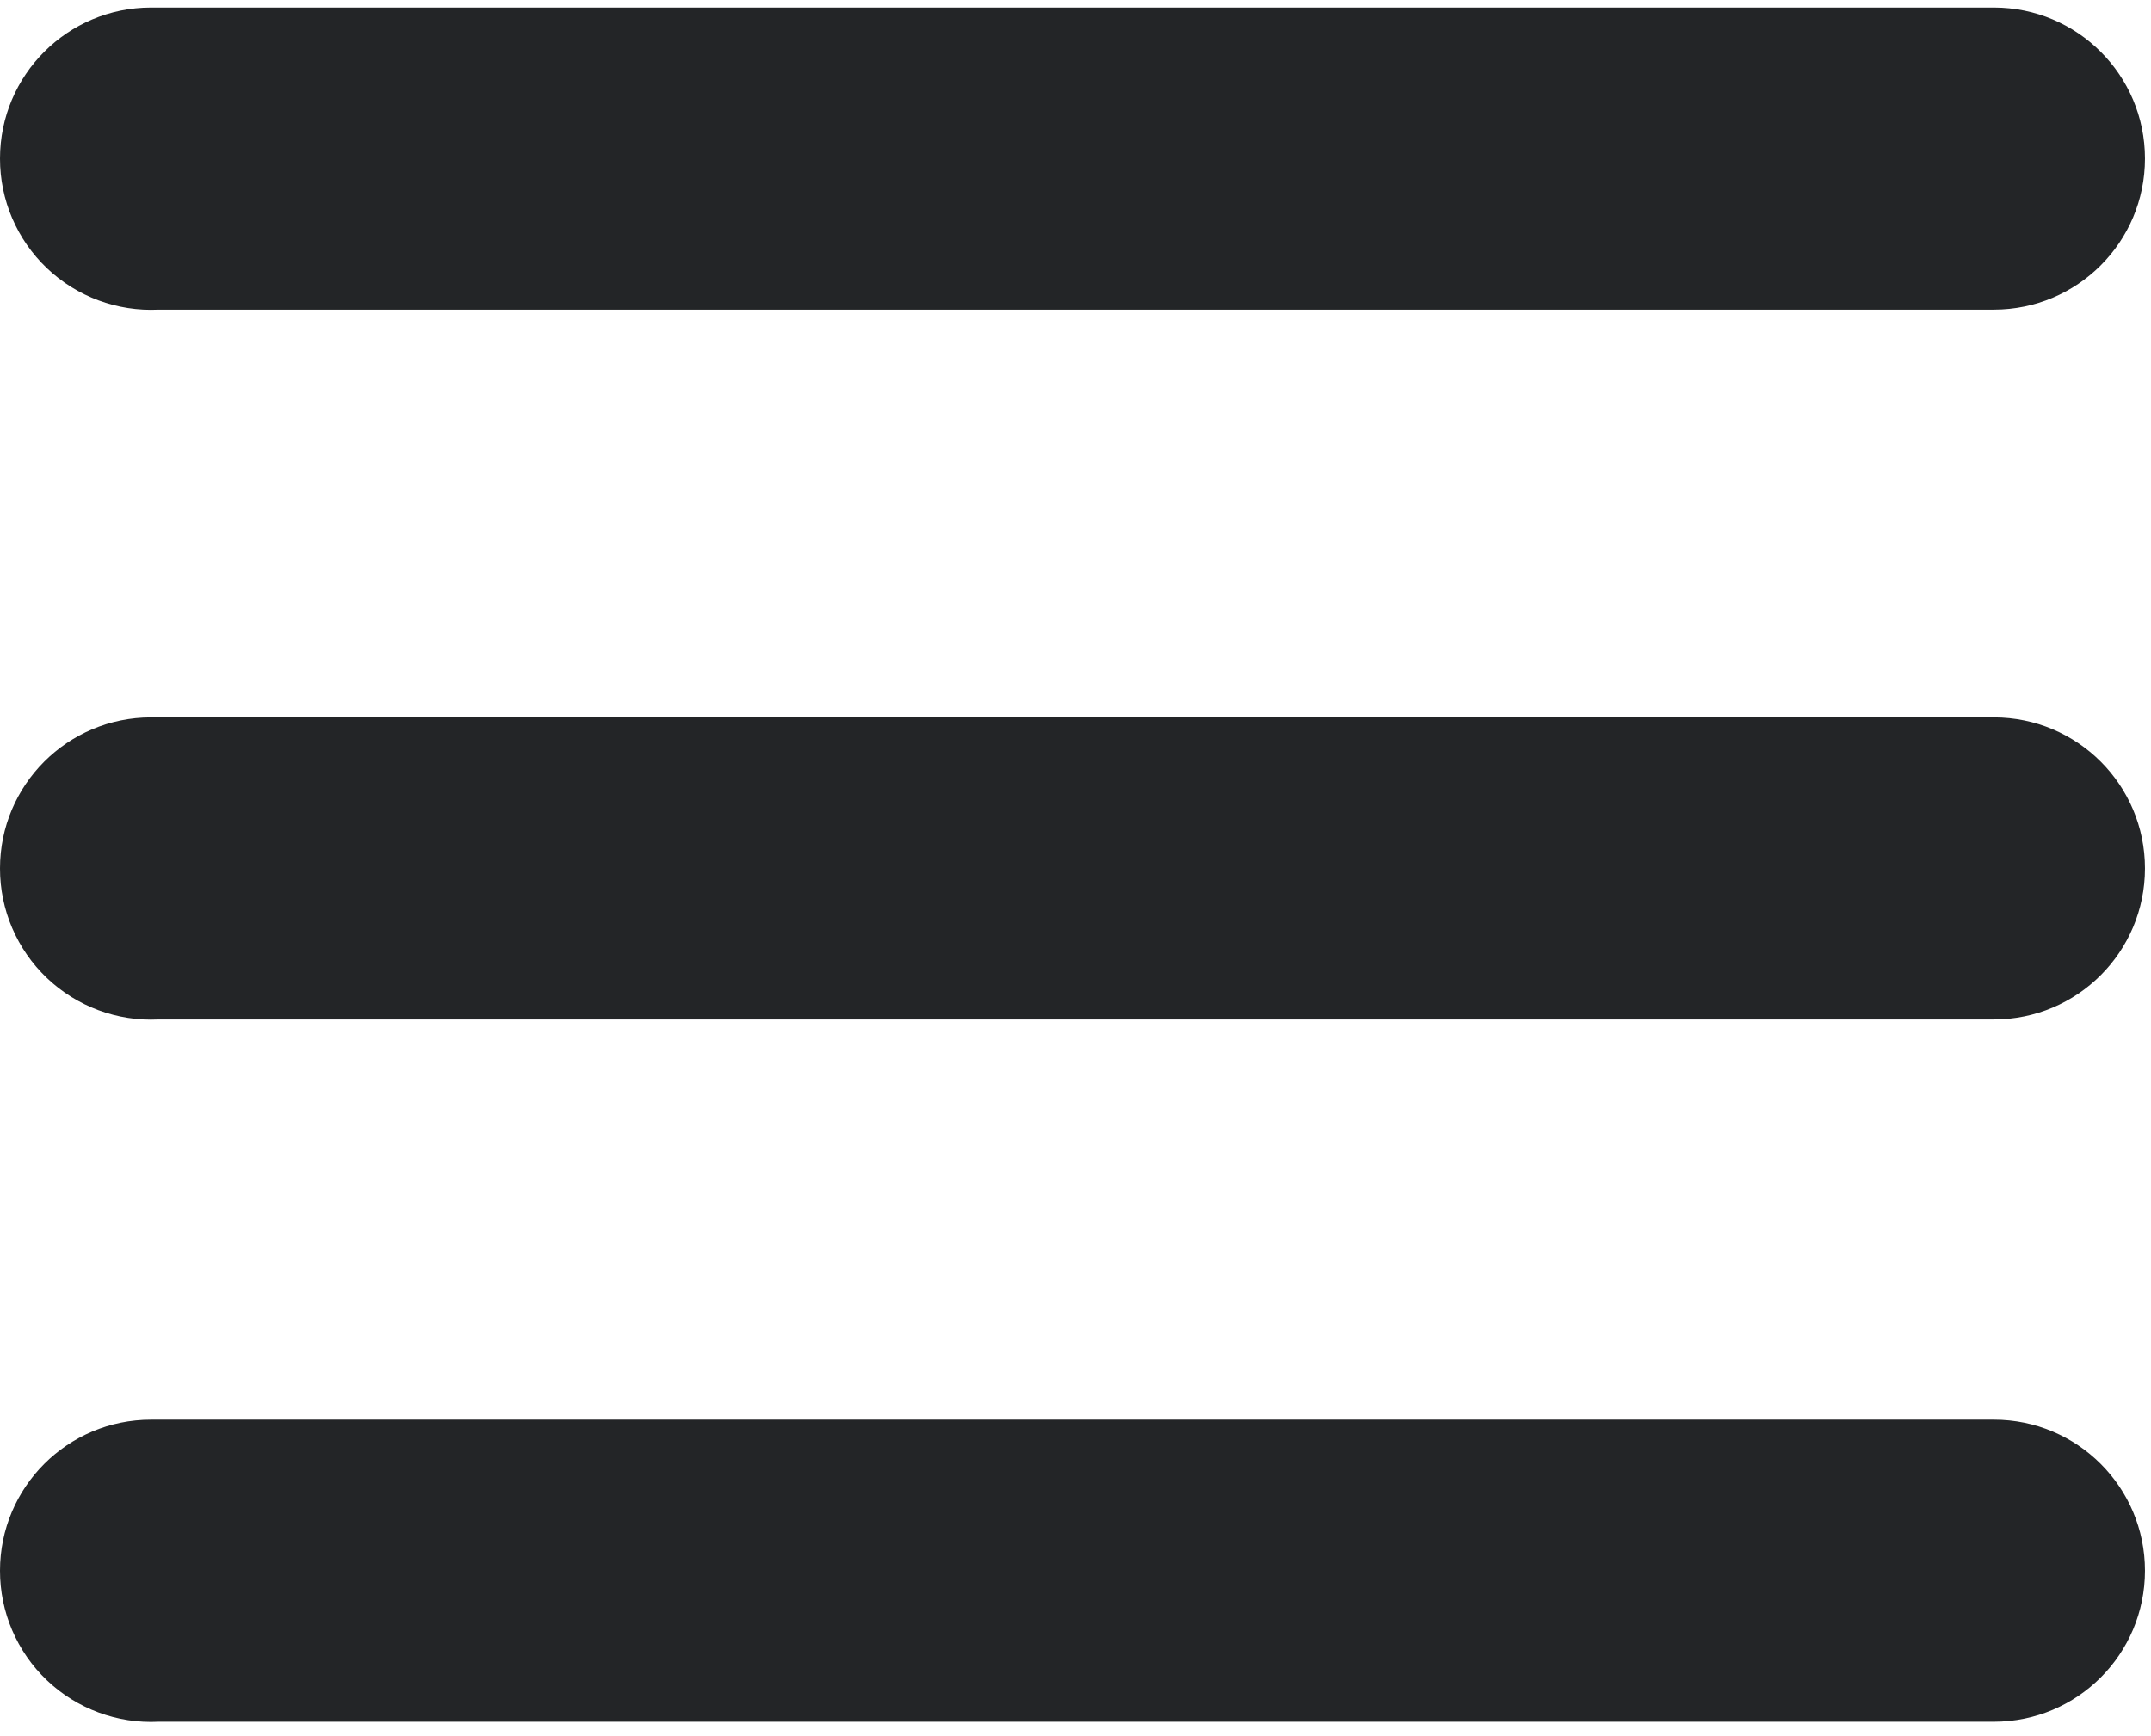
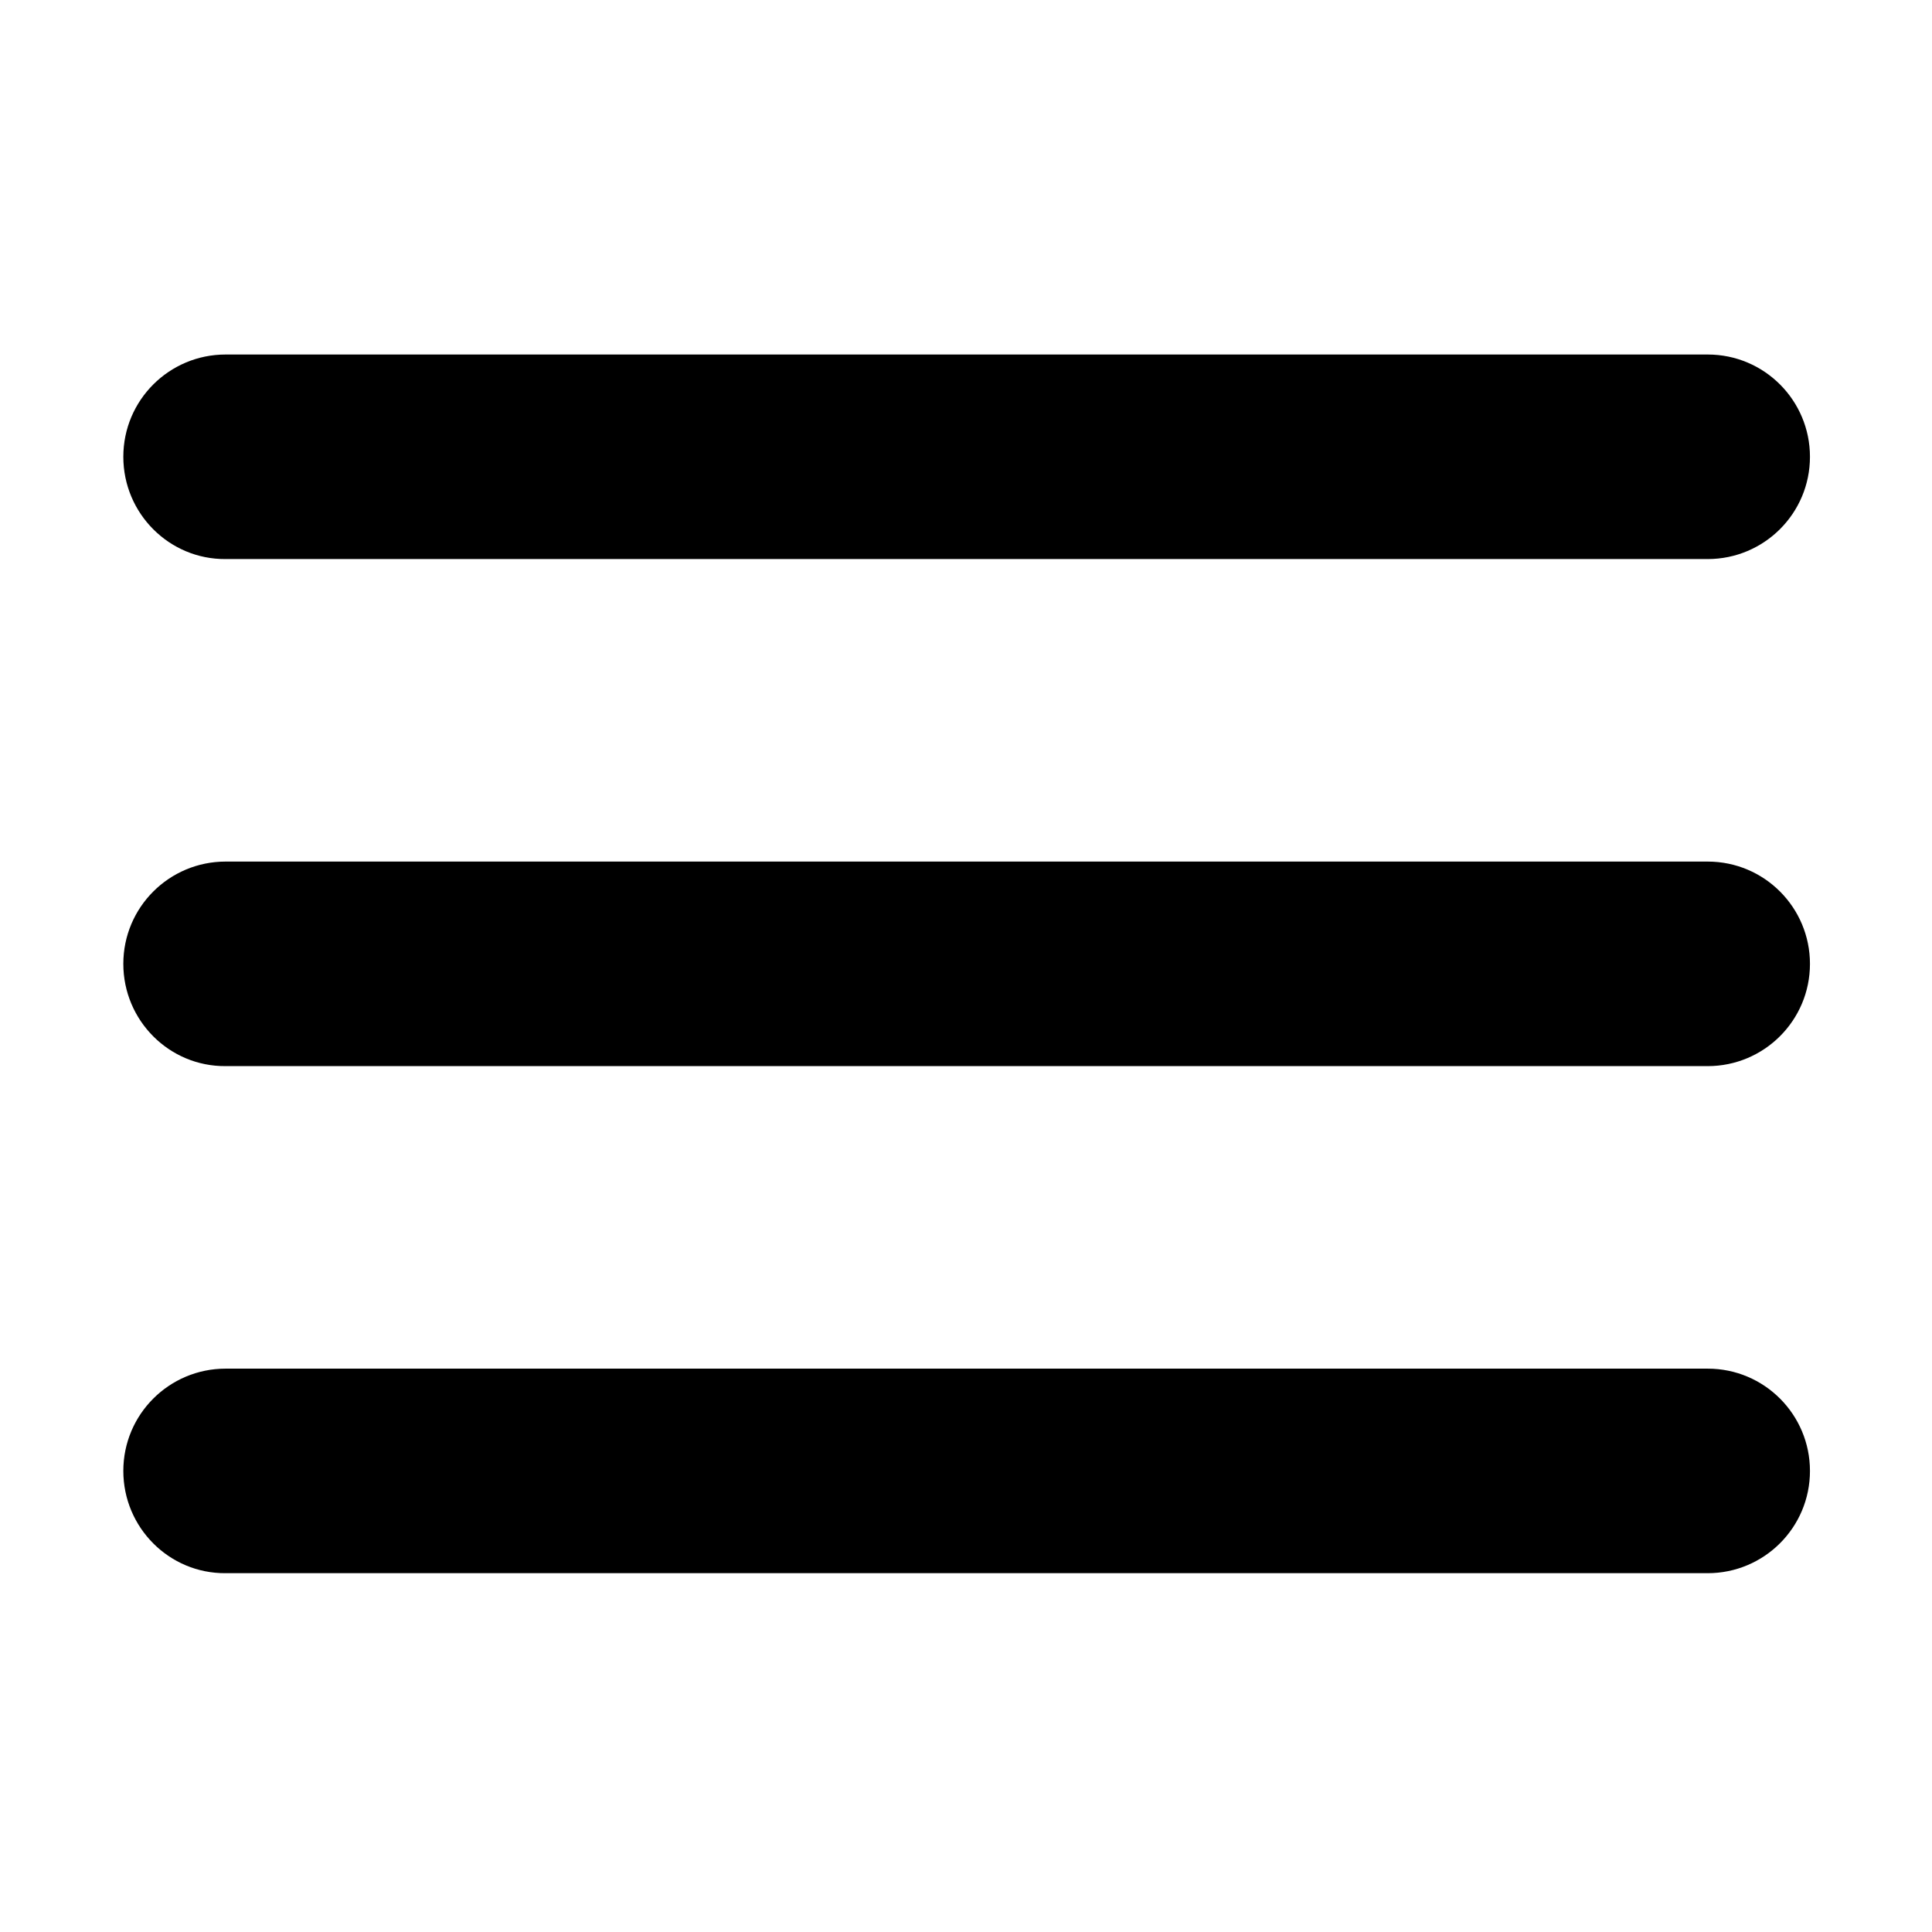
- <svg xmlns="http://www.w3.org/2000/svg" viewBox="0 0 14.24 11.49">
-   <path d="M17.86,19.65h0a1,1,0,0,1,1-1H31.06a1,1,0,0,1,1,1h0a1,1,0,0,1-1,1H18.91A1,1,0,0,1,17.86,19.65Z" transform="translate(-17.86 -18.6)" style="fill:#232527" />
-   <path d="M17.86,29h0a1,1,0,0,1,1-1H31.06a1,1,0,0,1,1,1h0a1,1,0,0,1-1,1H18.91A1,1,0,0,1,17.86,29Z" transform="translate(-17.86 -18.6)" style="fill:#232527" />
-   <path d="M17.86,24.35h0a1,1,0,0,1,1-1H31.06a1,1,0,0,1,1,1h0a1,1,0,0,1-1,1H18.91A1,1,0,0,1,17.86,24.35Z" transform="translate(-17.86 -18.6)" style="fill:#232527" />
+ <svg xmlns="http://www.w3.org/2000/svg" version="1.1" id="Layer_1" x="0px" y="0px" viewBox="0 0 449.6 449.5" style="enable-background:new 0 0 449.6 449.5;" xml:space="preserve">
+   <path d="M28.7,106.3L28.7,106.3c0-13.2,10.7-23.8,23.8-23.8h344.9c13.2,0,23.8,10.7,23.8,23.8v0c0,13.2-10.7,23.8-23.8,23.8H52.5  C39.4,130.2,28.7,119.5,28.7,106.3z" />
+   <path d="M28.7,224.3L28.7,224.3c0-13.2,10.7-23.8,23.8-23.8h344.9c13.2,0,23.8,10.7,23.8,23.8v0c0,13.2-10.7,23.8-23.8,23.8H52.5  C39.4,248.2,28.7,237.5,28.7,224.3z" />
+   <path d="M28.7,342.3L28.7,342.3c0-13.2,10.7-23.8,23.8-23.8h344.9c13.2,0,23.8,10.7,23.8,23.8v0c0,13.2-10.7,23.8-23.8,23.8H52.5  C39.4,366.2,28.7,355.5,28.7,342.3z" />
</svg>
